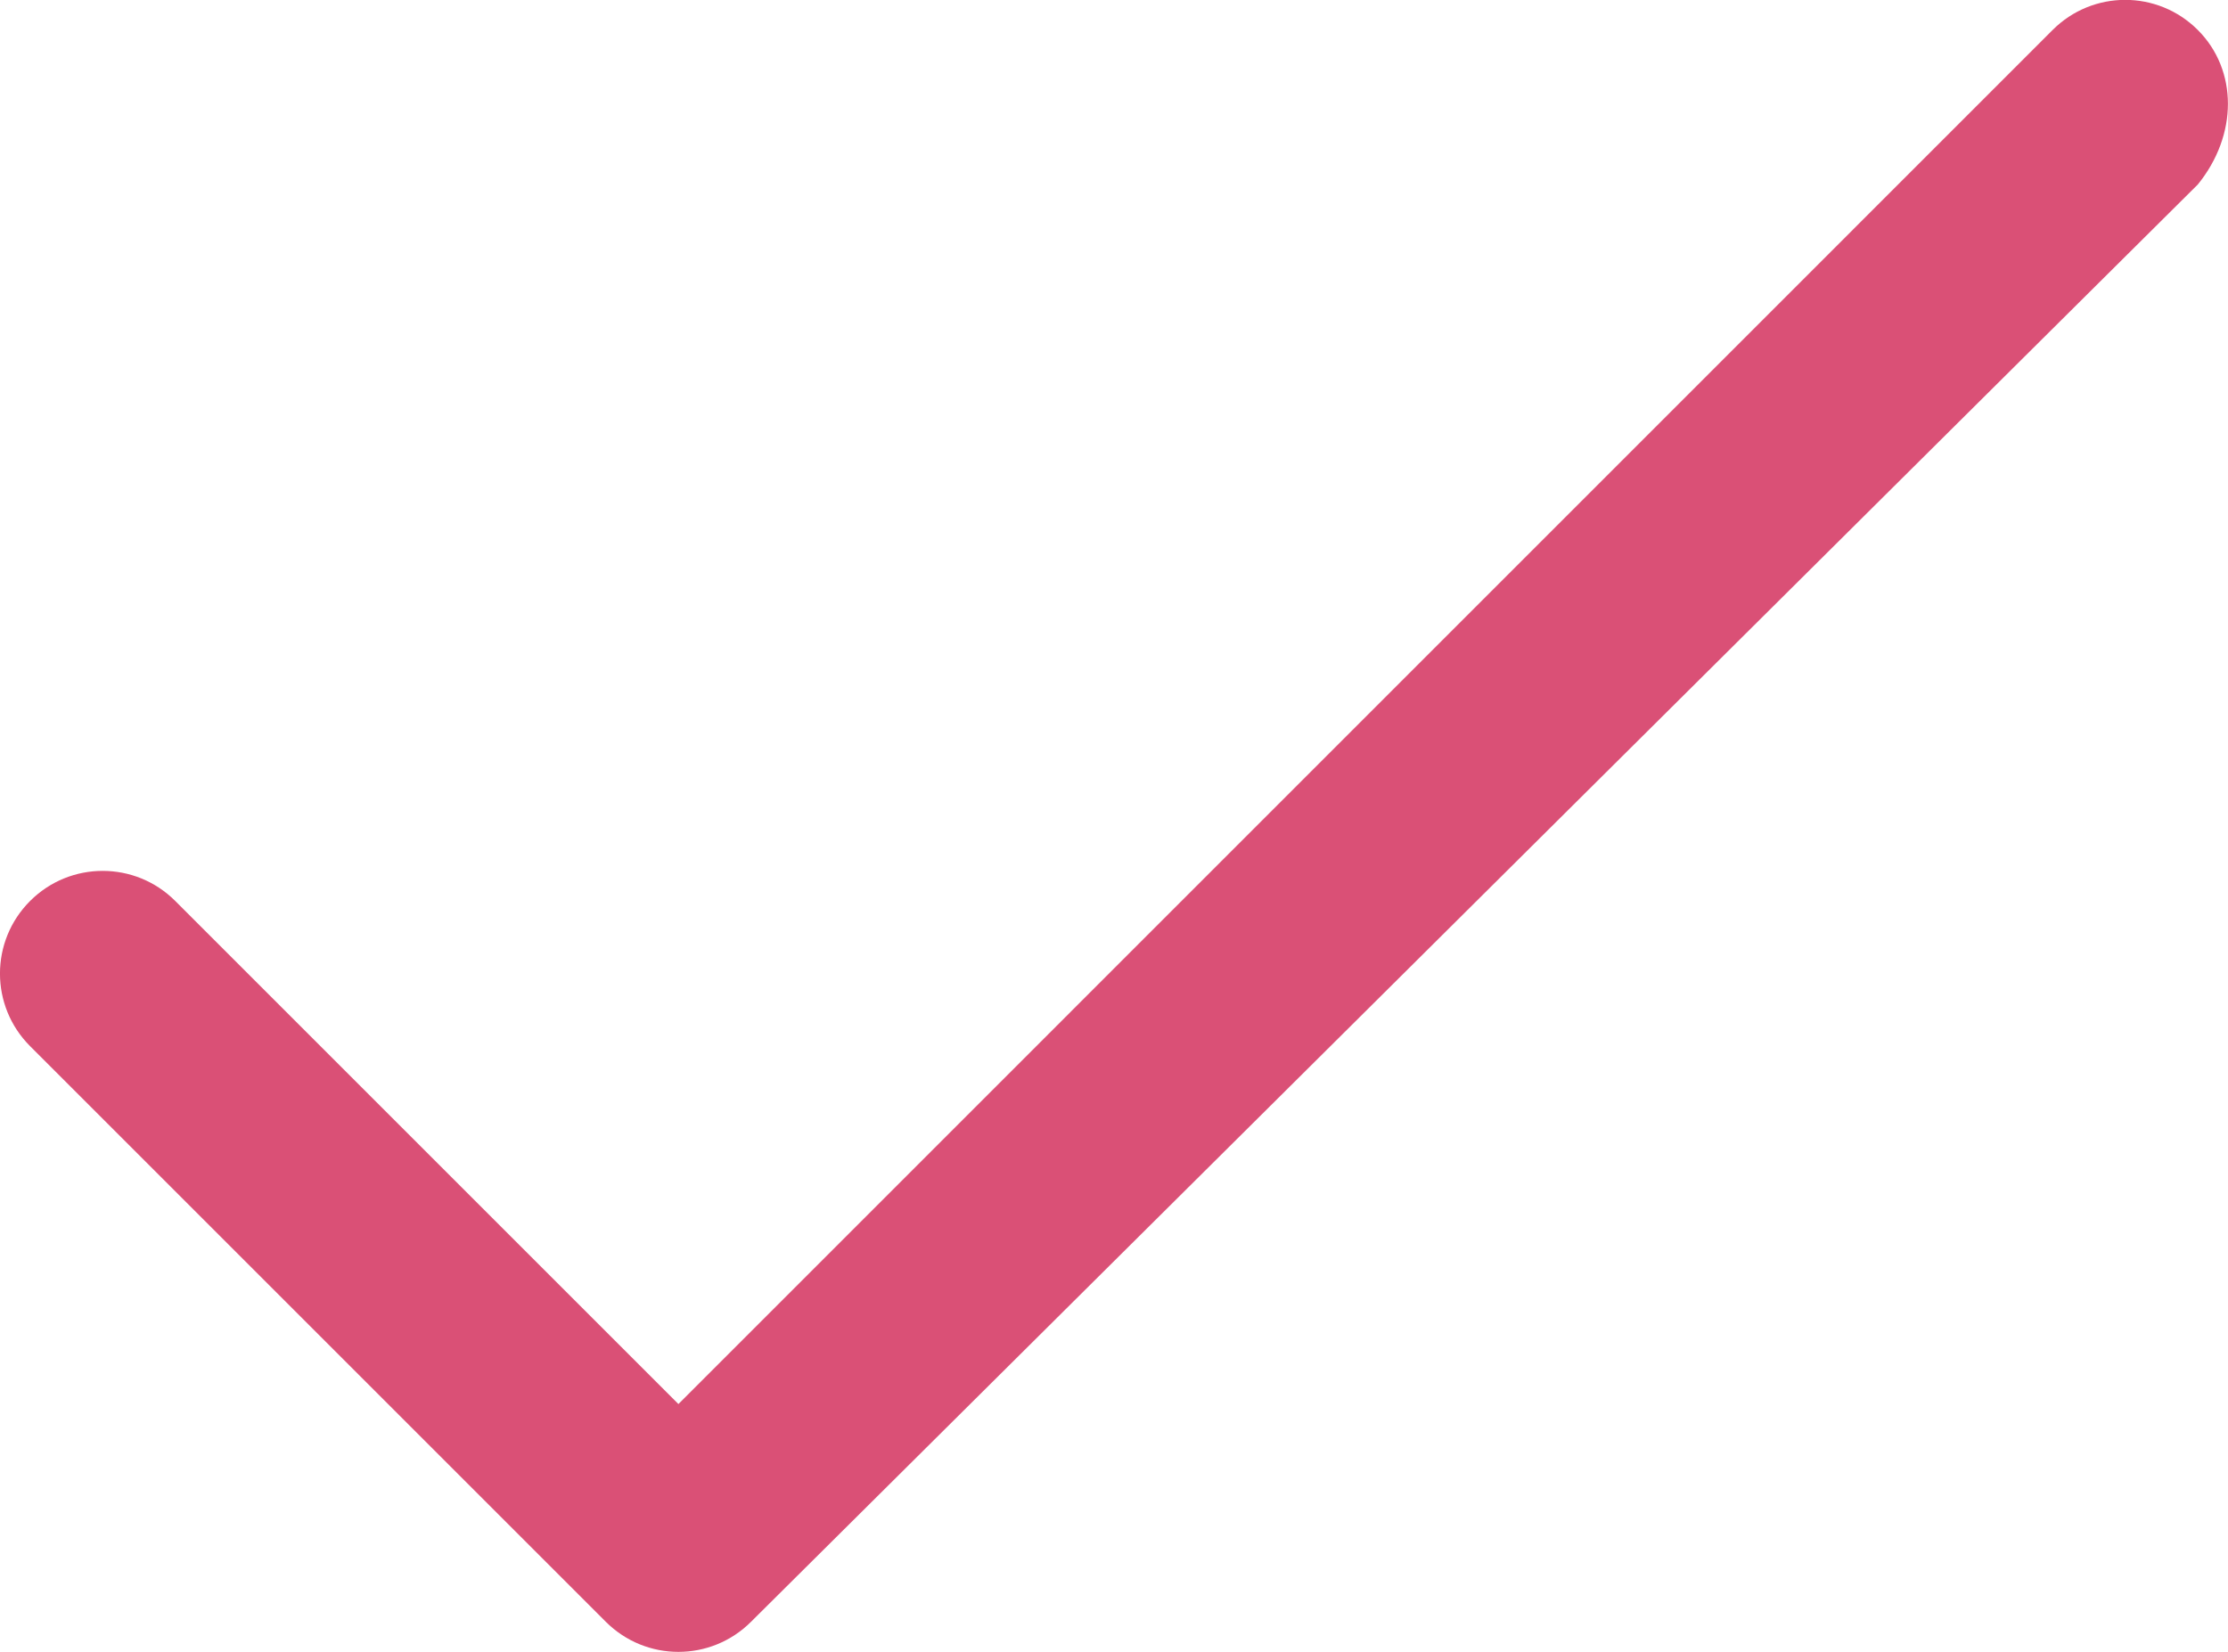
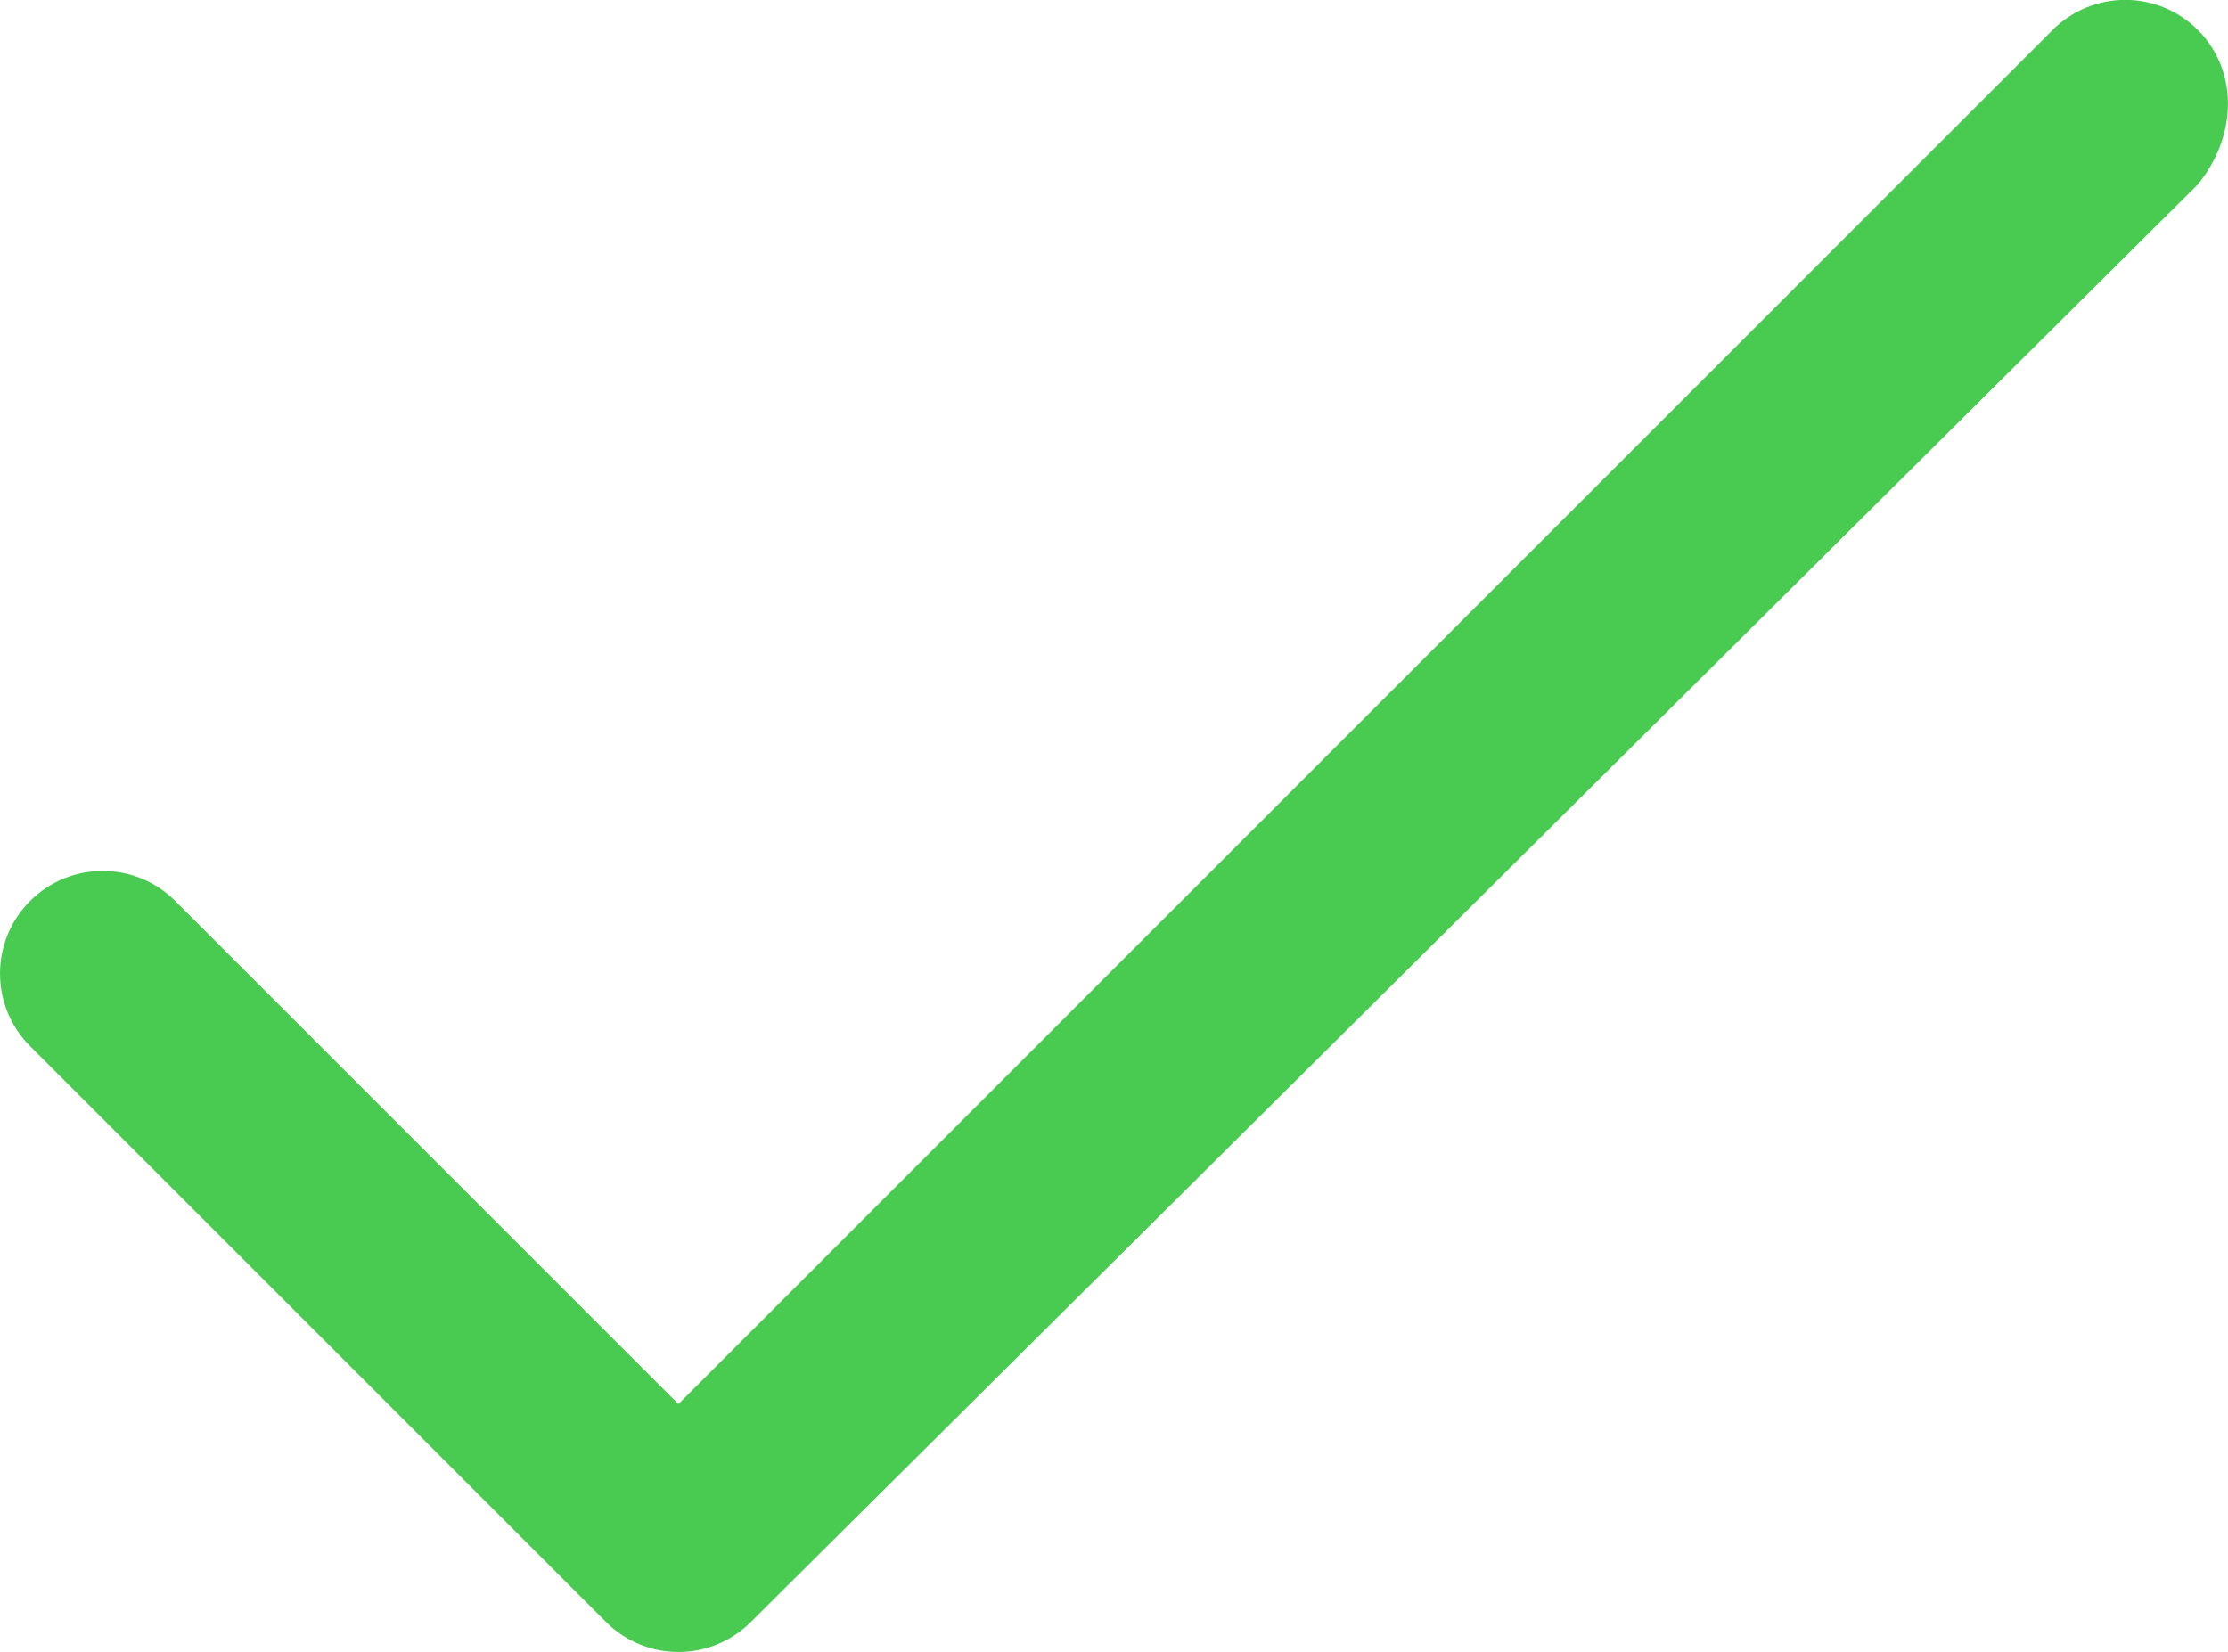
- <svg xmlns="http://www.w3.org/2000/svg" version="1.0" id="Layer_1" x="0px" y="0px" width="21.698px" height="16.09px" viewBox="-82.357 4.875 21.698 16.09" enable-background="new -82.357 4.875 21.698 16.09" xml:space="preserve">
-   <path fill="#da5076" d="M-60.953,5.167c-0.391-0.391-1.023-0.391-1.414,0L-75.75,18.551l-4.9-4.9c-0.391-0.391-1.023-0.391-1.414,0 s-0.391,1.023,0,1.414l5.607,5.607c0.195,0.195,0.451,0.293,0.707,0.293s0.512-0.098,0.707-0.293l14.09-14.0 C-60.562,6.191-60.562,5.558-60.953,5.167z" />
+ <svg xmlns="http://www.w3.org/2000/svg" version="1.0" width="21.698" height="16.09" viewBox="-82.357 4.875 21.698 16.09">
+   <path fill="#49ca50" d="M-60.953 5.167a.999.999 0 0 0-1.414 0L-75.75 18.551l-4.9-4.9a.999.999 0 1 0-1.414 1.414l5.607 5.607a.997.997 0 0 0 1.414 0l14.09-14c.391-.481.391-1.114 0-1.505z" />
</svg>
